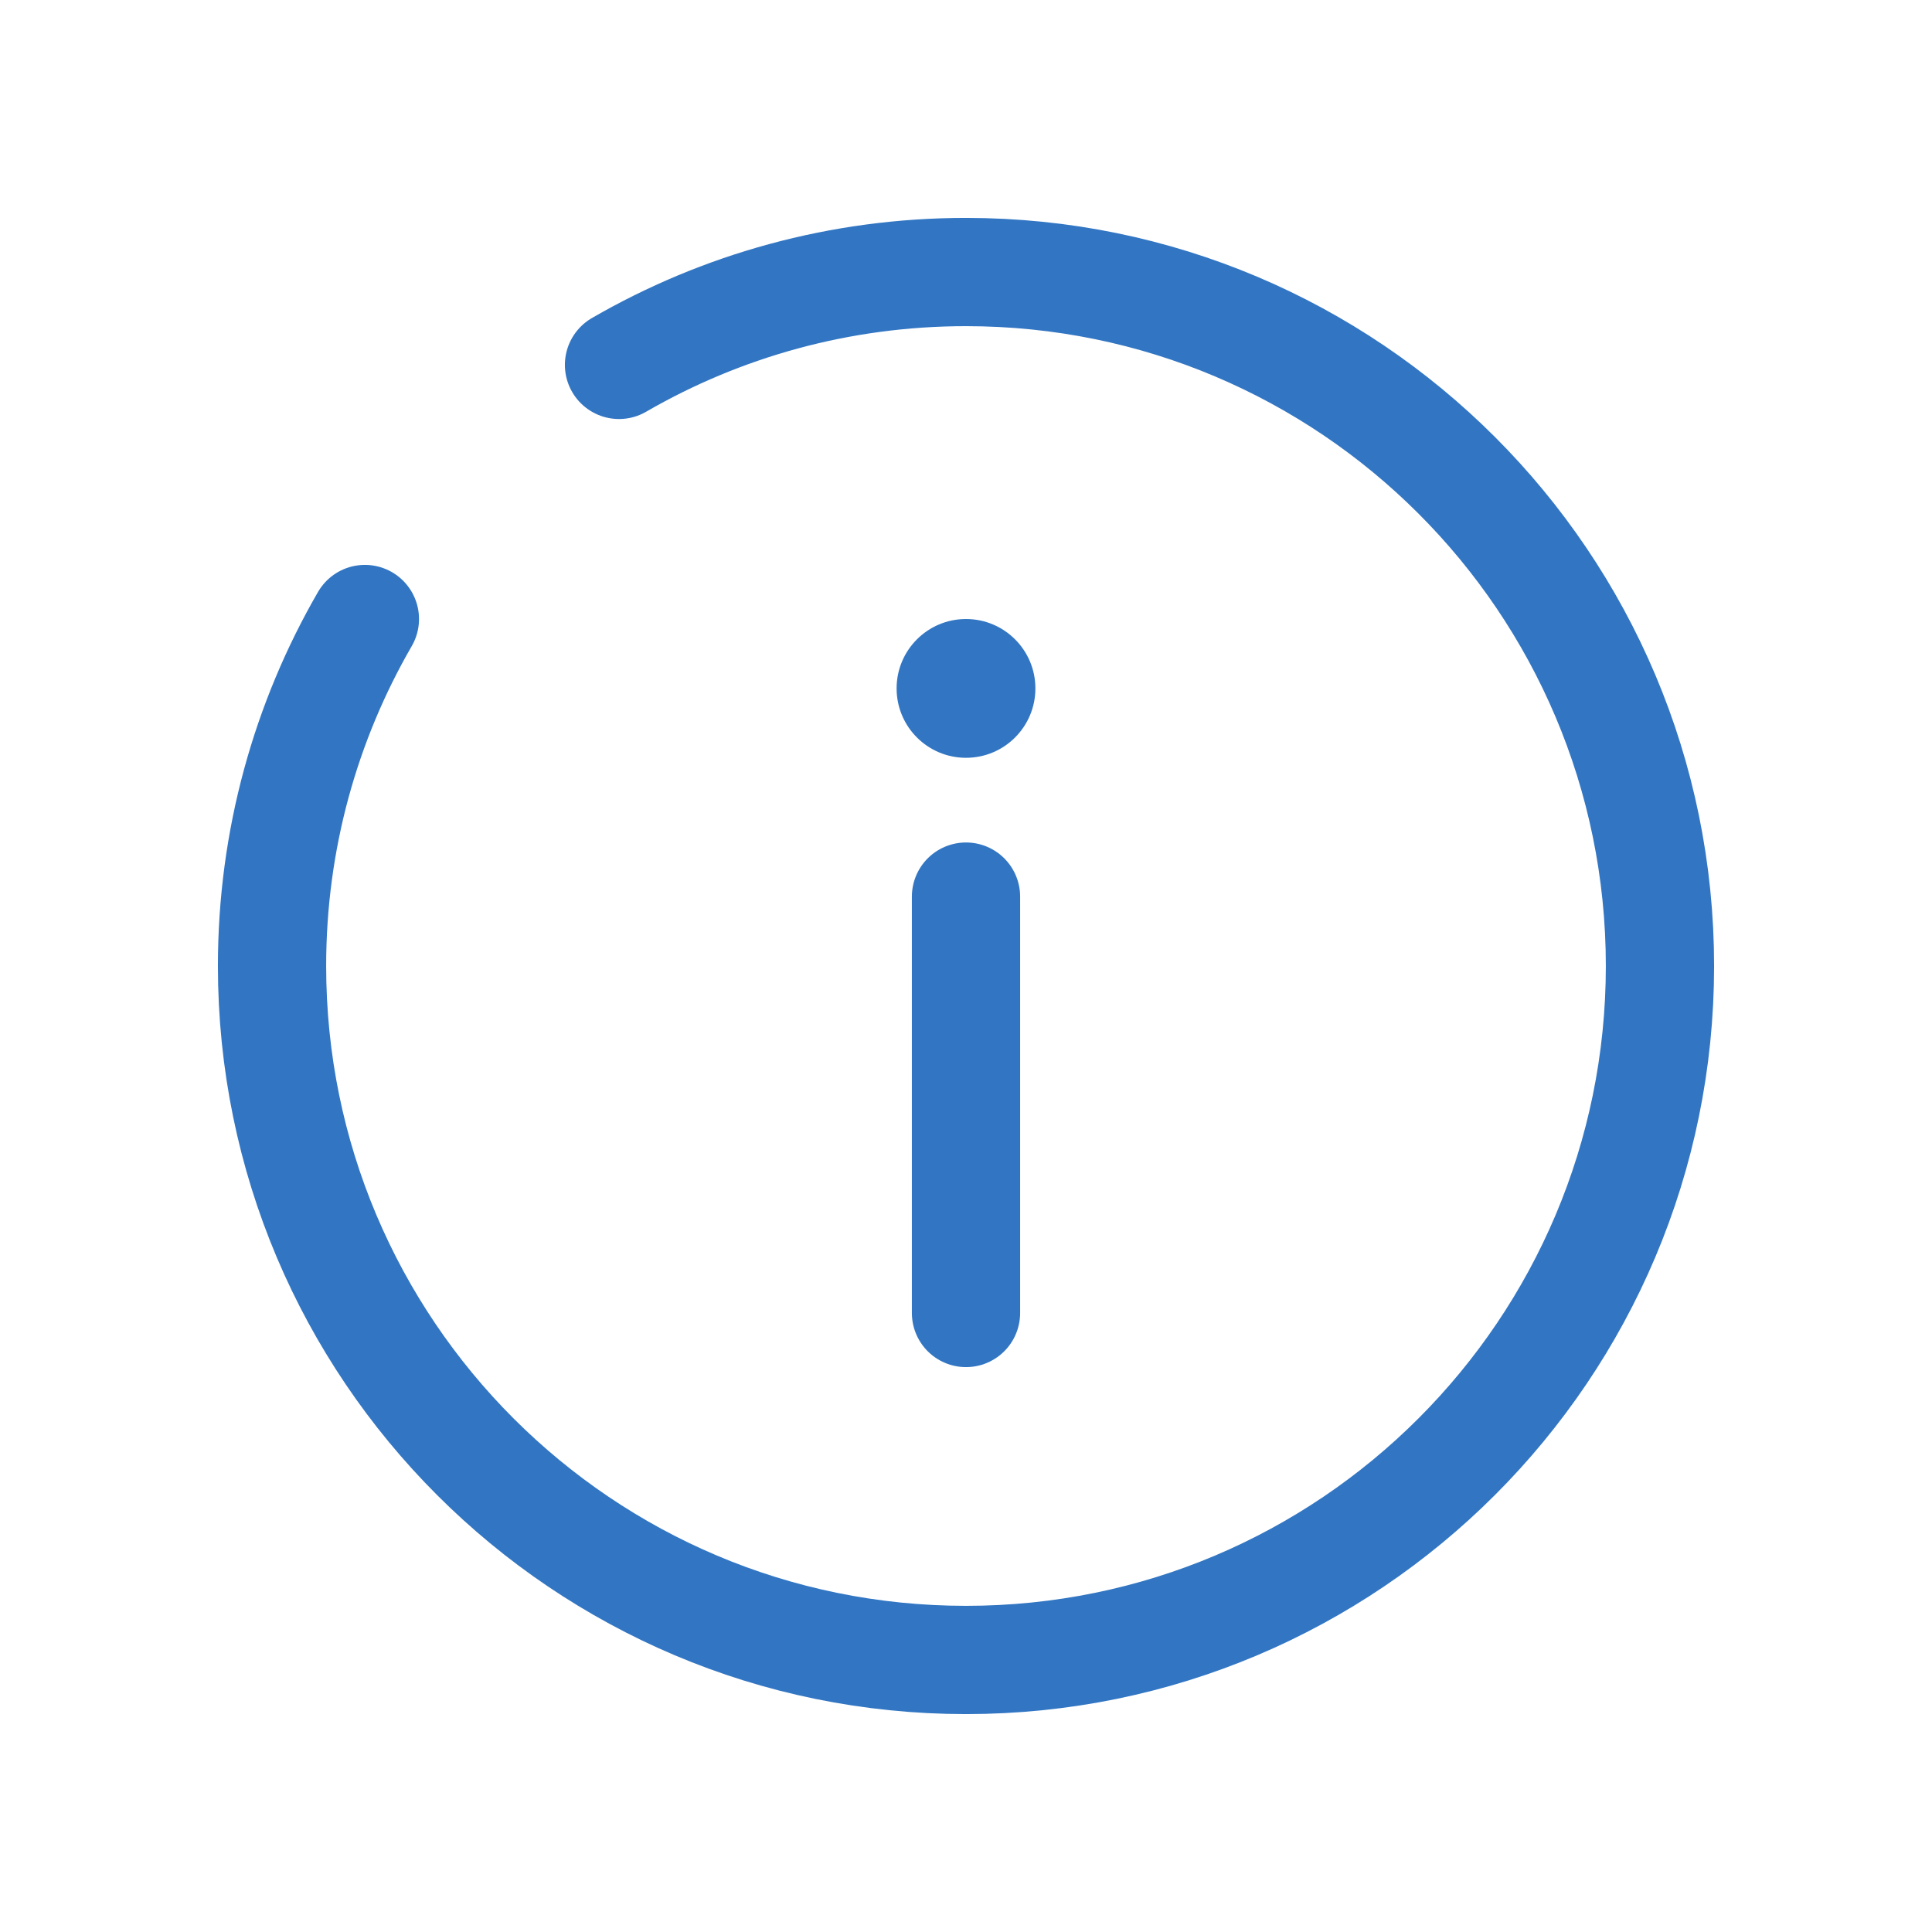
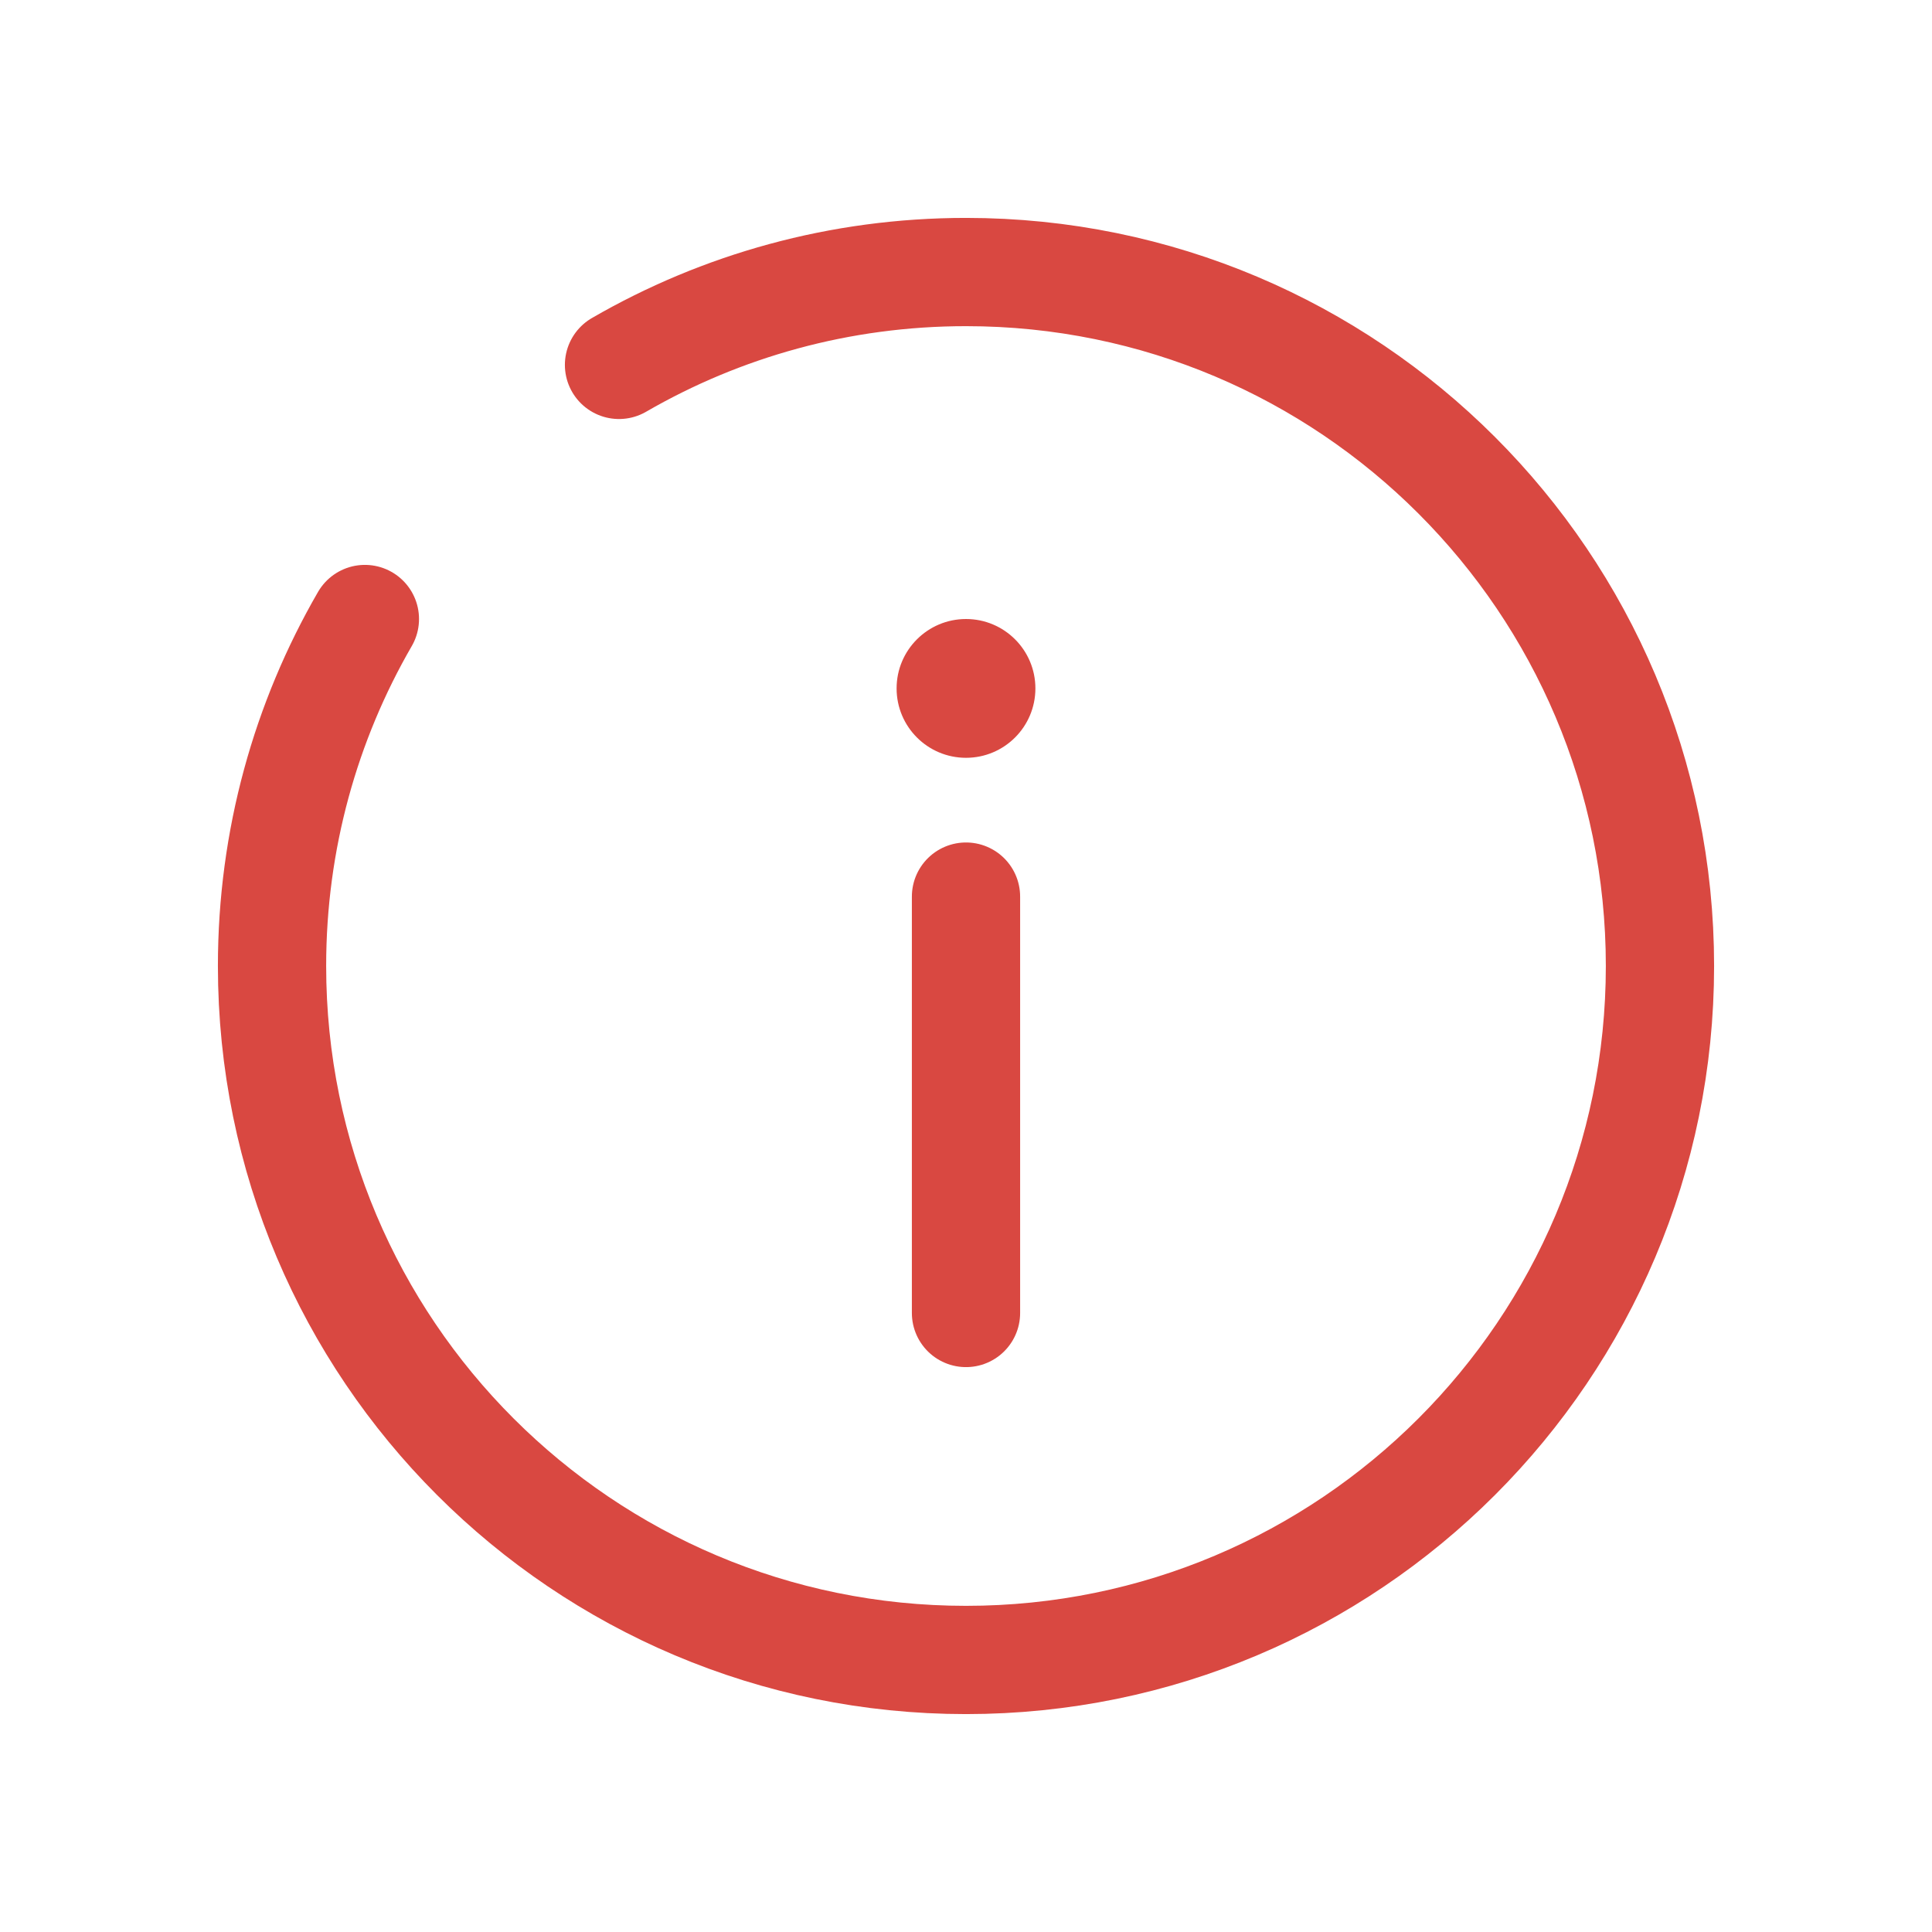
<svg xmlns="http://www.w3.org/2000/svg" width="222px" height="222px" viewBox="-1.92 -1.92 27.84 27.84" fill="none">
  <g id="SVGRepo_bgCarrier" stroke-width="0" />
  <g id="SVGRepo_tracerCarrier" stroke-linecap="round" stroke-linejoin="round" />
  <g id="SVGRepo_iconCarrier">
-     <path d="M12 17V11" stroke="#3276c3" stroke-width="1.56" stroke-linecap="round" />
-     <circle cx="1" cy="1" r="1" transform="matrix(1 0 0 -1 11 9)" fill="#3276c3" />
-     <path d="M7 3.338C8.471 2.487 10.179 2 12 2C17.523 2 22 6.477 22 12C22 17.523 17.523 22 12 22C6.477 22 2 17.523 2 12C2 10.179 2.487 8.471 3.338 7" stroke="#3276c3" stroke-width="1.56" stroke-linecap="round" />
+     <path d="M12 17V11" stroke="#D94841" stroke-width="1.56" stroke-linecap="round" />
+     <circle cx="1" cy="1" r="1" transform="matrix(1 0 0 -1 11 9)" fill="#D94841" />
+     <path d="M7 3.338C8.471 2.487 10.179 2 12 2C17.523 2 22 6.477 22 12C22 17.523 17.523 22 12 22C6.477 22 2 17.523 2 12C2 10.179 2.487 8.471 3.338 7" stroke="#D94841" stroke-width="1.56" stroke-linecap="round" />
  </g>
</svg>
